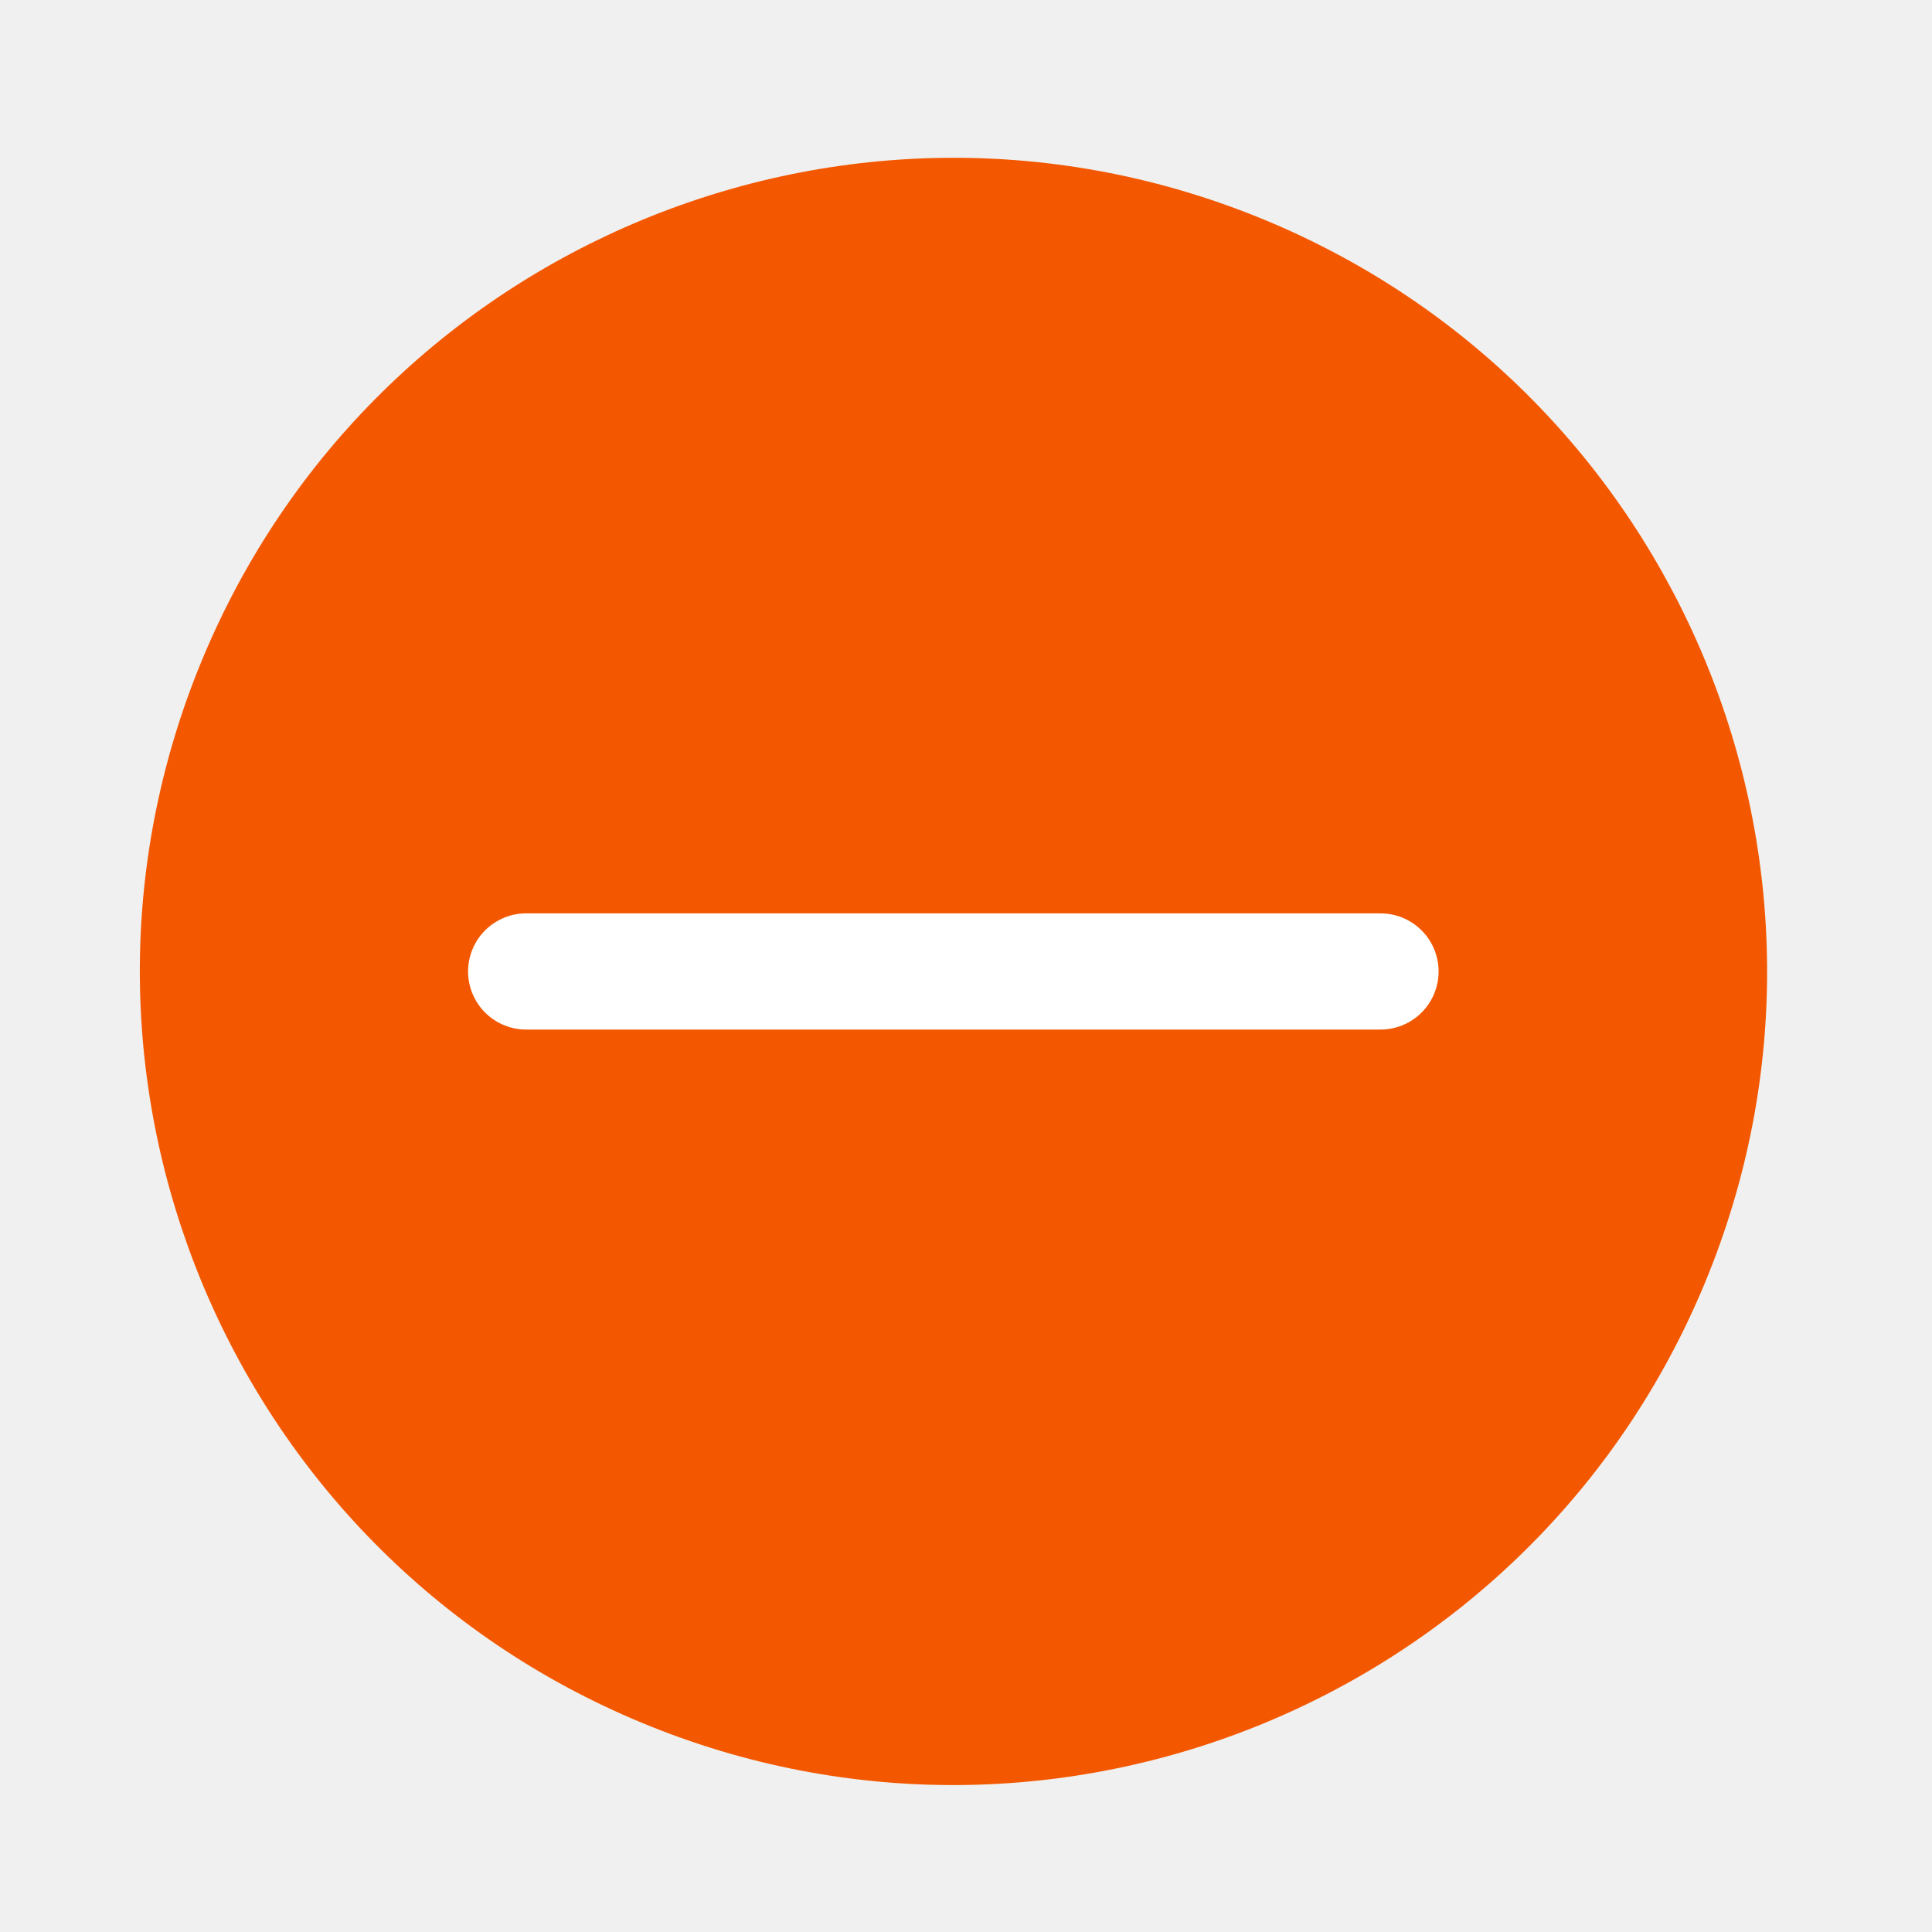
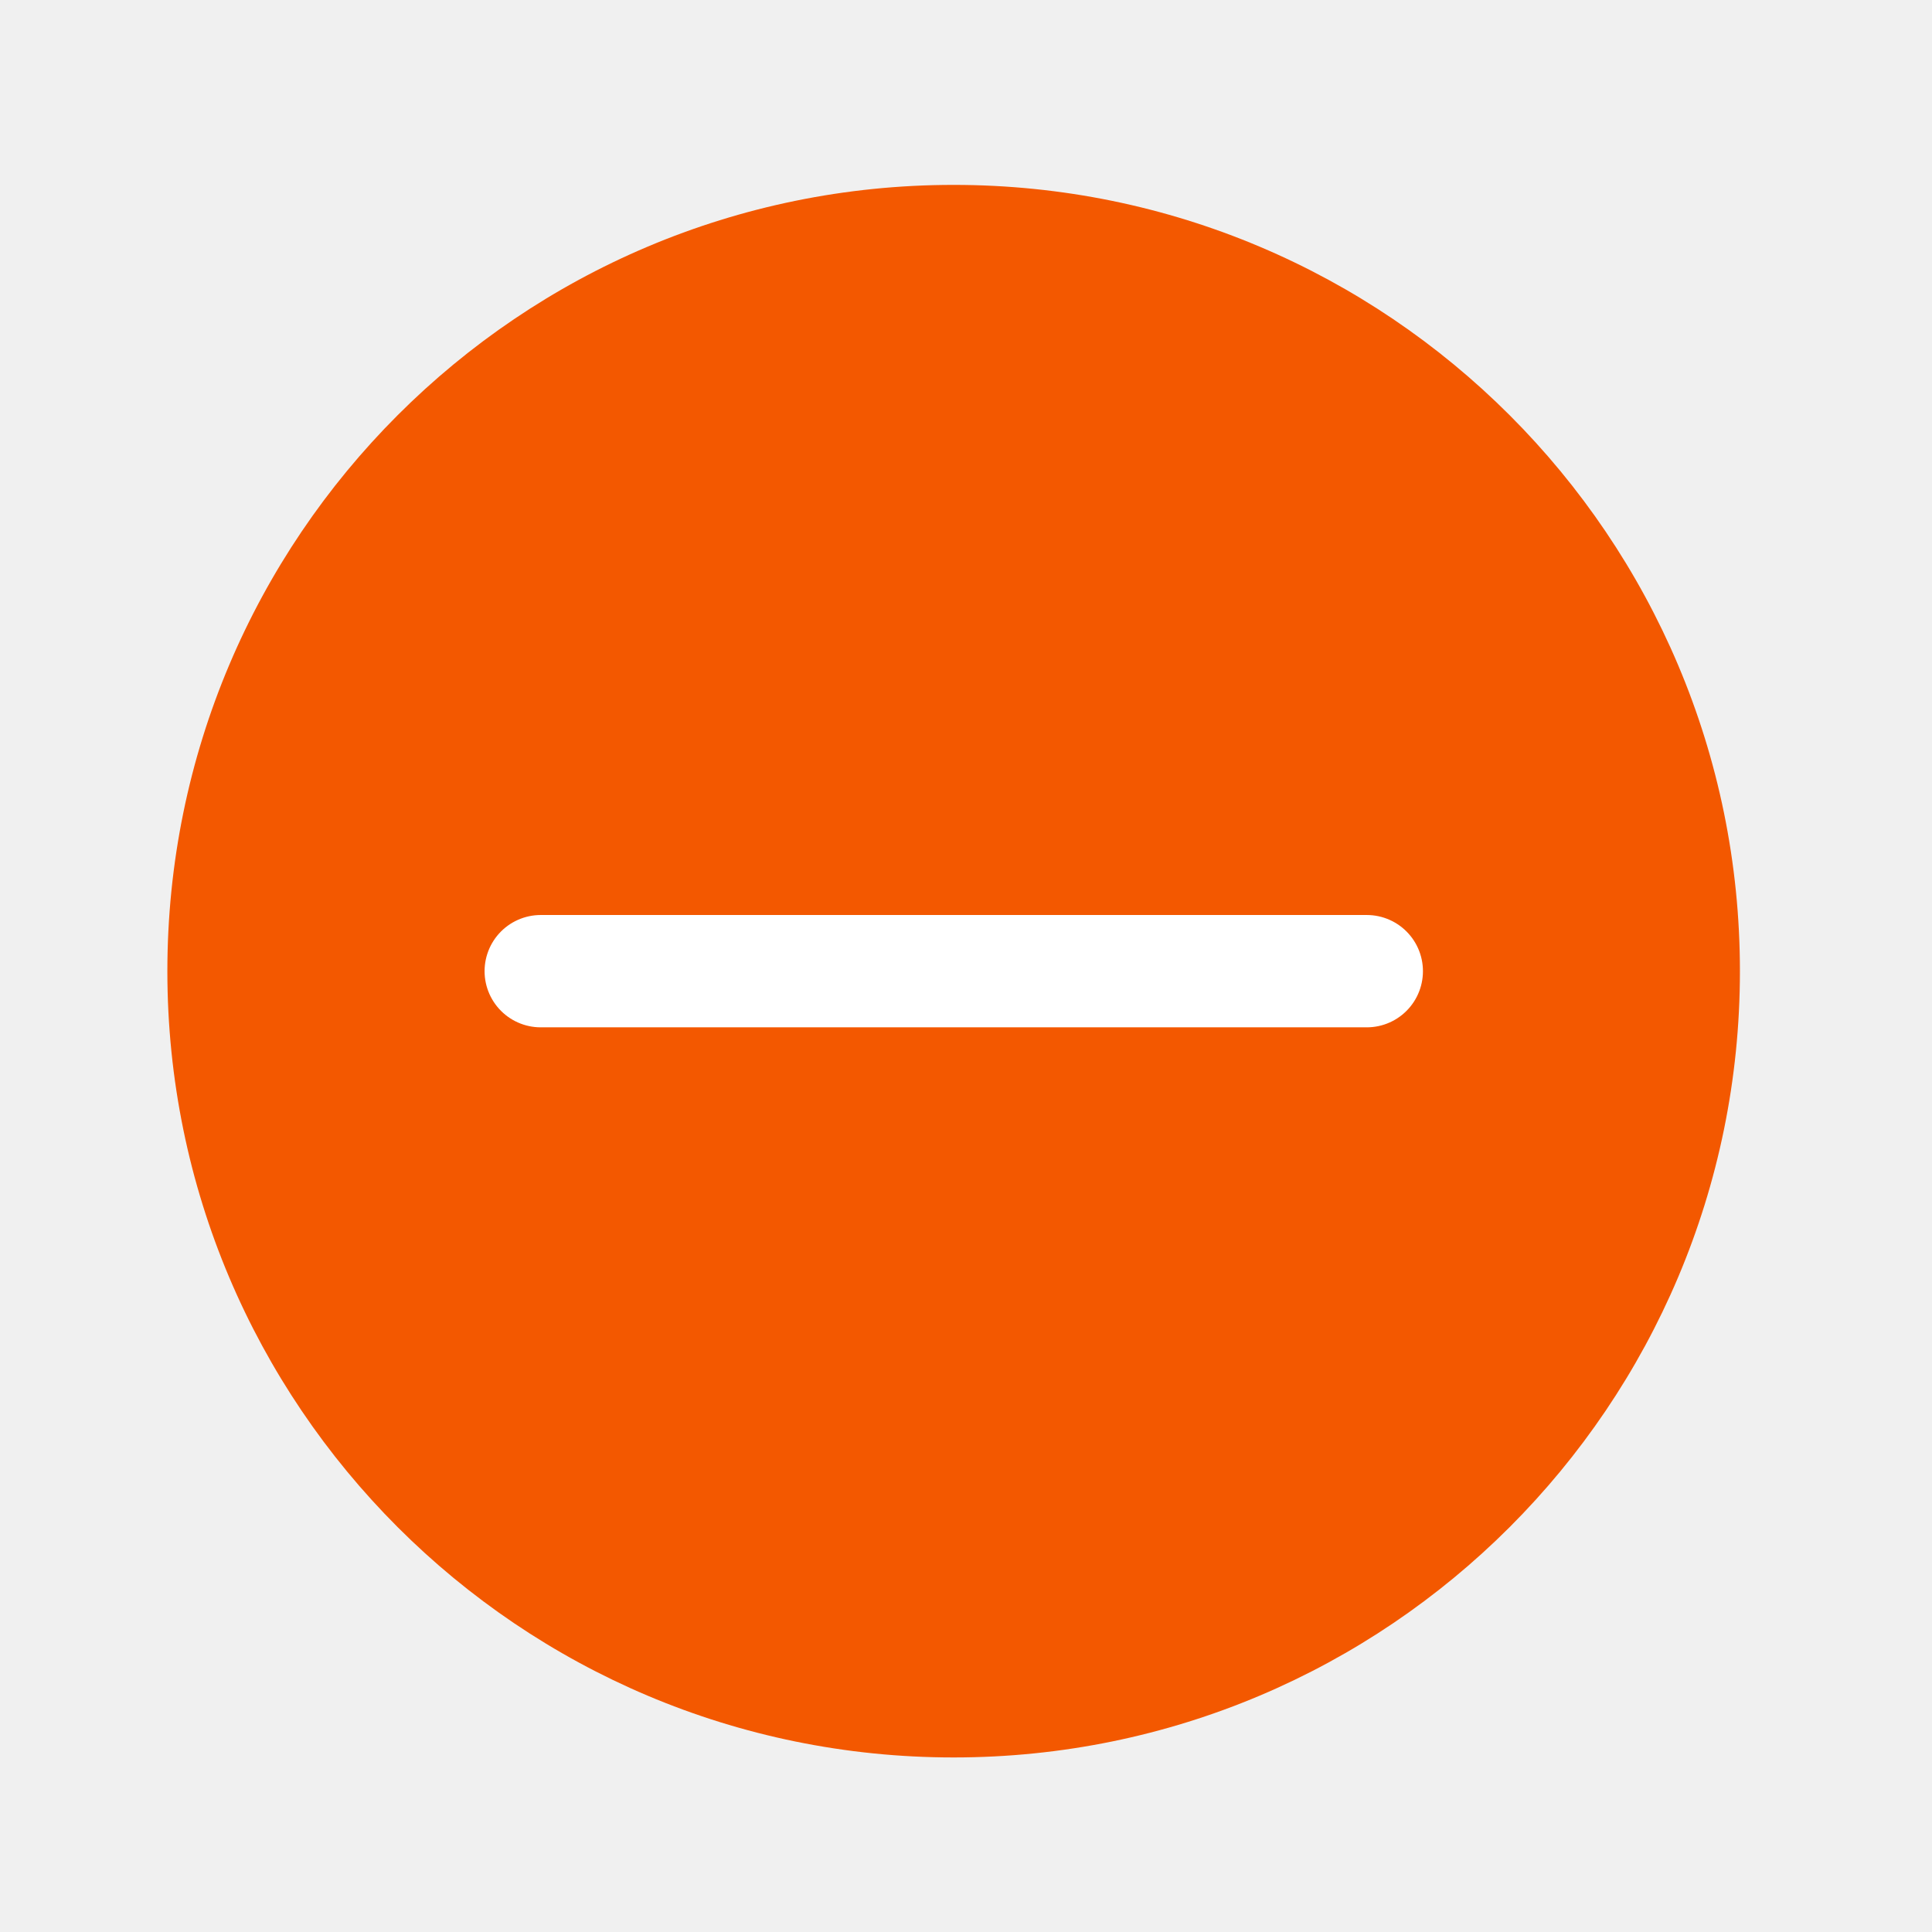
- <svg xmlns="http://www.w3.org/2000/svg" id="Ebene_1" data-name="Ebene 1" viewBox="0 0 83.13 83.13">
+ <svg xmlns="http://www.w3.org/2000/svg" id="Ebene_1" data-name="Ebene 1" viewBox="0 0 86 86">
  <defs>
    <style>.cls-1{fill:#f35800;}.cls-2{fill:none;stroke:#fff;stroke-linecap:round;stroke-miterlimit:10;stroke-width:5px;}</style>
  </defs>
-   <circle class="cls-1" cx="41.02" cy="41.8" r="35" transform="translate(-13.29 63.7) rotate(-67.5)" />
-   <line class="cls-2" x1="22.64" y1="41.8" x2="59.4" y2="41.8" />
+   <circle class="cls-1" cx="42.45" cy="43.23" r="35" />
+   <line class="cls-2" x1="24.07" y1="43.23" x2="60.84" y2="43.23" />
</svg>
